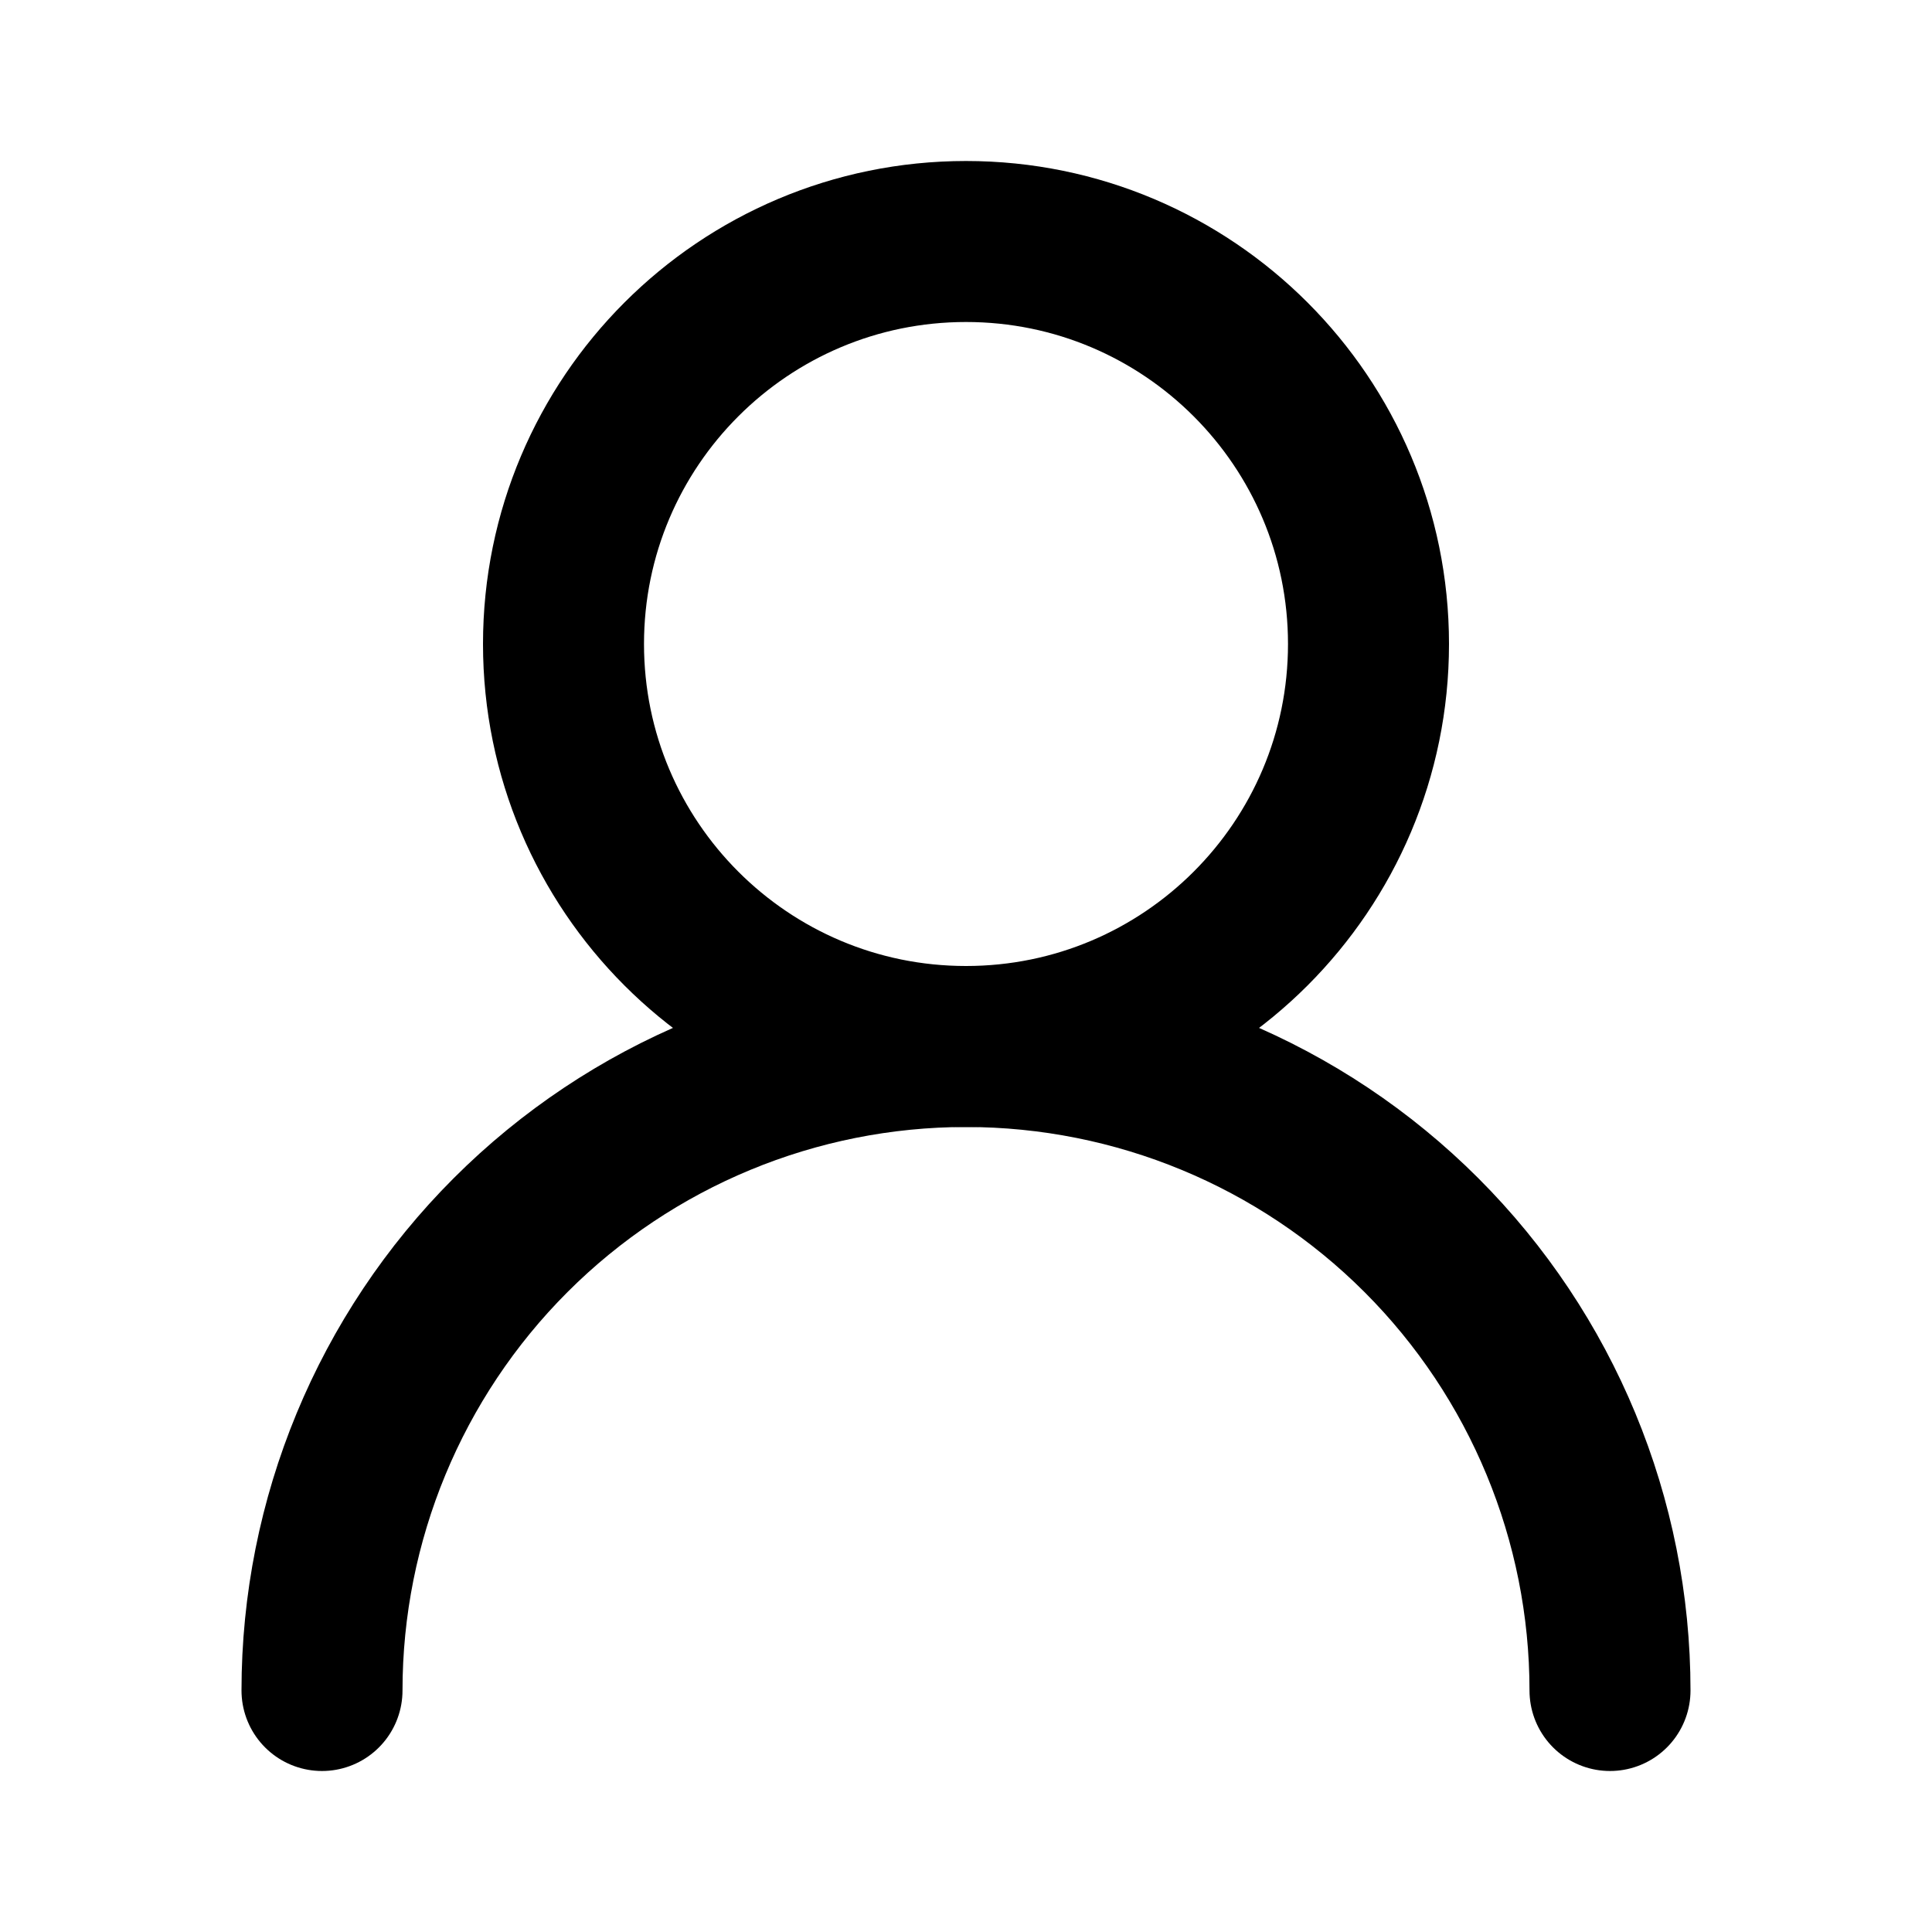
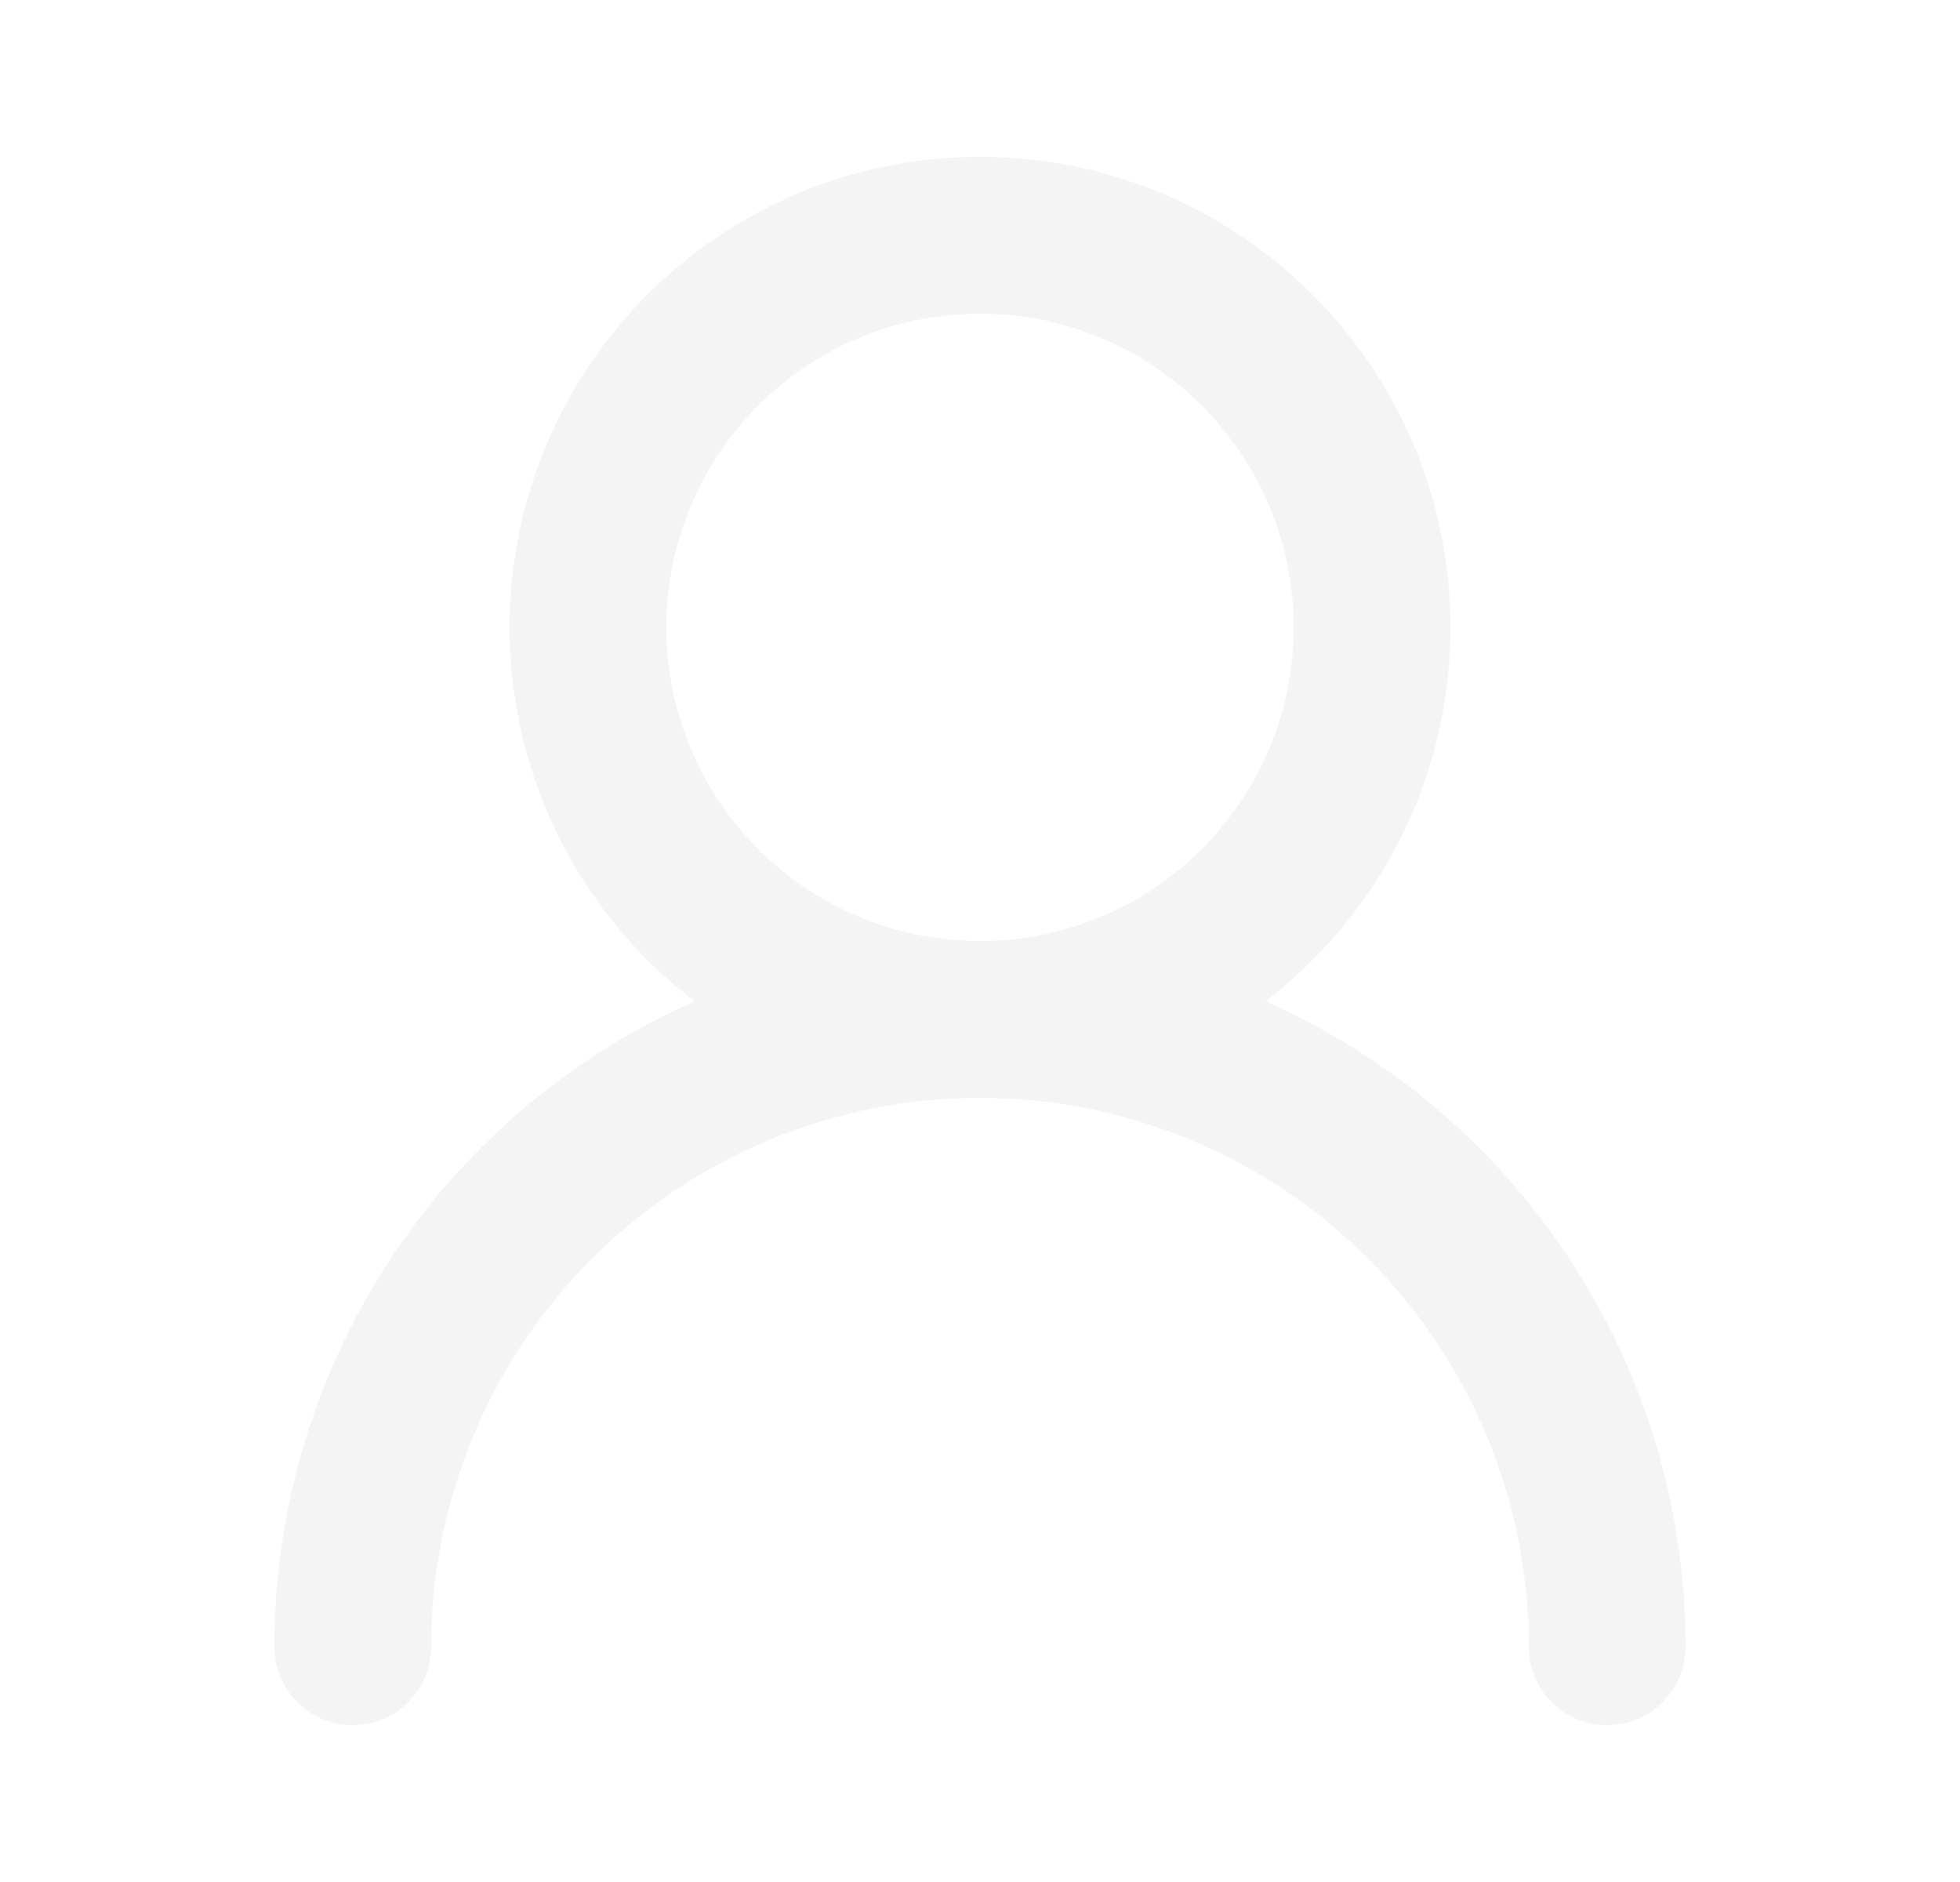
- <svg xmlns="http://www.w3.org/2000/svg" width="24" height="24" viewBox="0 0 24 24" fill="none">
-   <path d="M12 13C14.761 13 17 10.761 17 8C17 5.239 14.761 3 12 3C9.239 3 7 5.239 7 8C7 10.761 9.239 13 12 13Z" stroke="black" stroke-width="2" stroke-linecap="round" stroke-linejoin="round" />
-   <path d="M20 21C20 18.878 19.157 16.843 17.657 15.343C16.157 13.843 14.122 13 12 13C9.878 13 7.843 13.843 6.343 15.343C4.843 16.843 4 18.878 4 21" stroke="black" stroke-width="2" stroke-linecap="round" stroke-linejoin="round" />
+ <svg xmlns="http://www.w3.org/2000/svg" width="25" height="24" viewBox="0 0 25 24" fill="none">
+   <g id="Icons lage/user-2">
+     <path id="Vector" d="M12.5 13C15.261 13 17.5 10.761 17.5 8C17.5 5.239 15.261 3 12.5 3C9.739 3 7.5 5.239 7.5 8C7.5 10.761 9.739 13 12.5 13Z" stroke="#F4F4F4" stroke-width="2" stroke-linecap="round" stroke-linejoin="round" />
+     <path id="Vector_2" d="M20.5 21C20.5 18.878 19.657 16.843 18.157 15.343C16.657 13.843 14.622 13 12.5 13C10.378 13 8.343 13.843 6.843 15.343C5.343 16.843 4.5 18.878 4.5 21" stroke="#F4F4F4" stroke-width="2" stroke-linecap="round" stroke-linejoin="round" />
+   </g>
</svg>
